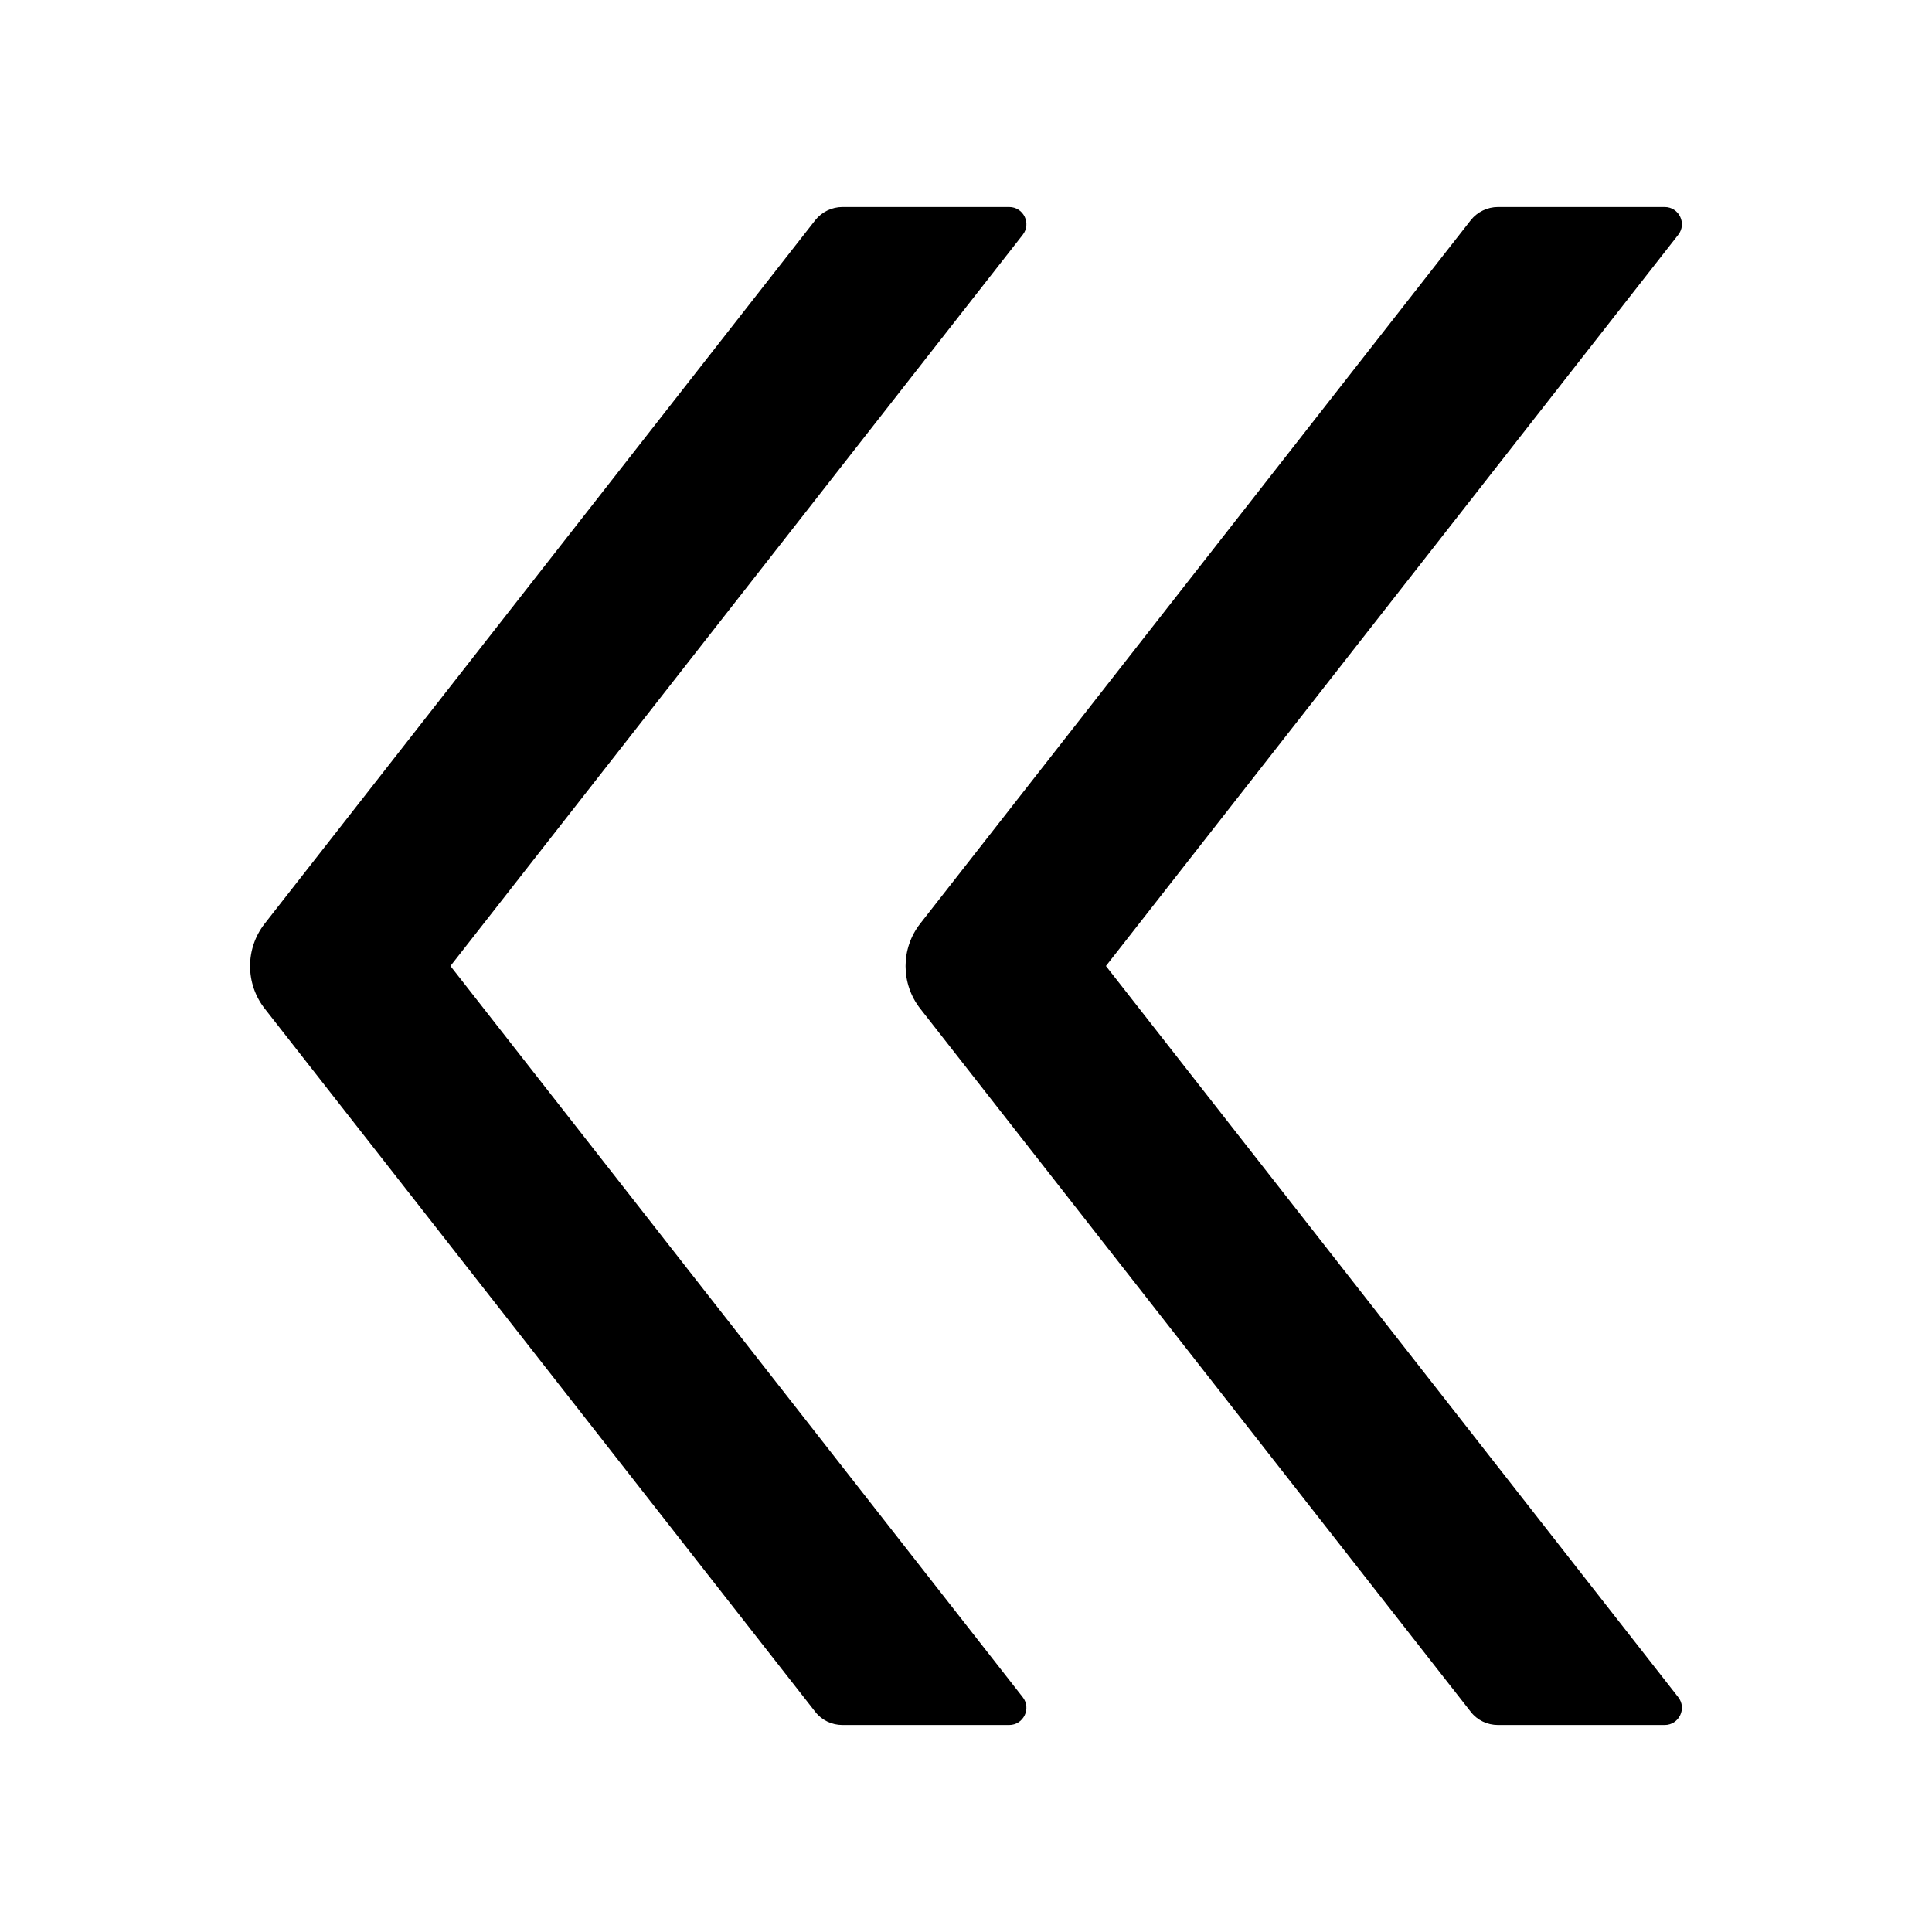
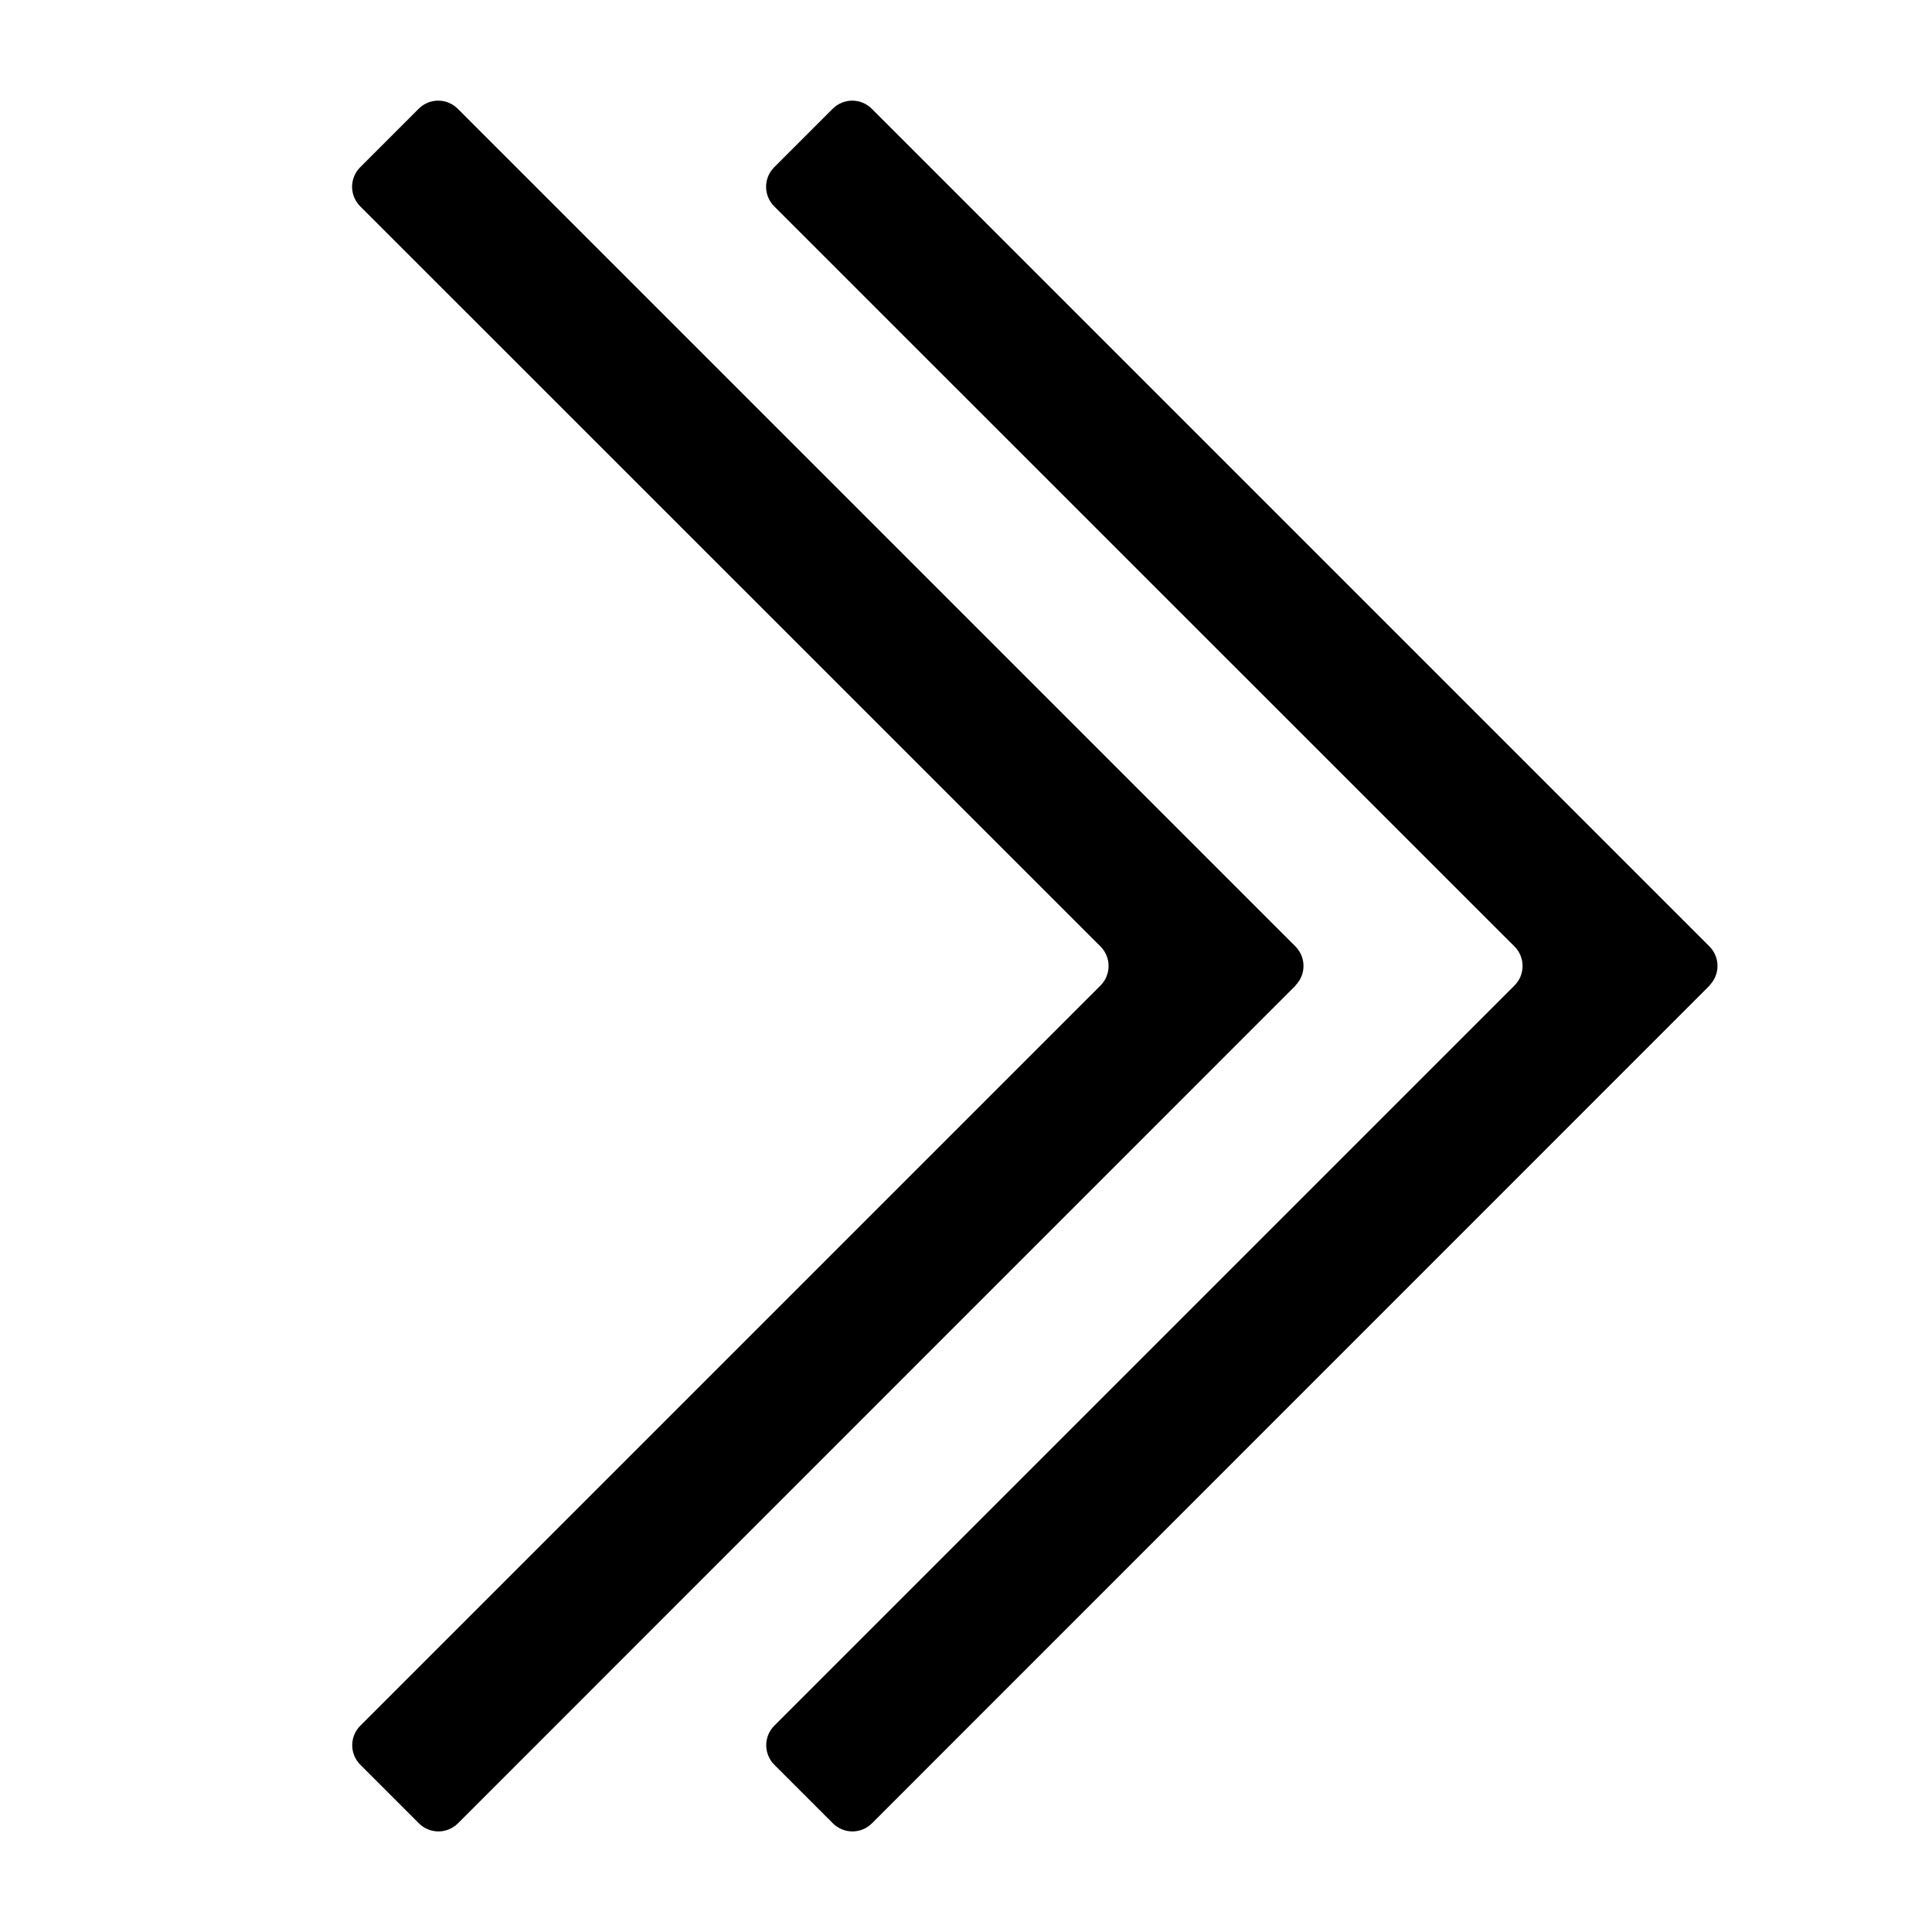
<svg viewBox="64 64 896 896">
-   <path d="m272.9 512 265.4-339.1c4.1-5.2.4-12.9-6.3-12.9h-77.3c-4.9 0-9.6 2.3-12.6 6.1L186.8 492.3a31.99 31.99 0 0 0 0 39.5l255.3 326.1c3 3.9 7.7 6.1 12.6 6.1H532c6.7 0 10.4-7.7 6.3-12.9L272.9 512zm304 0 265.4-339.1c4.1-5.2.4-12.9-6.3-12.9h-77.3c-4.9 0-9.6 2.3-12.6 6.1L490.8 492.3a31.99 31.99 0 0 0 0 39.5l255.3 326.1c3 3.9 7.7 6.1 12.6 6.1H836c6.7 0 10.4-7.7 6.3-12.9L576.9 512z" />
+   <path d="m856.896 521.024-388.48 388.544a12.8 12.8 0 0 1-18.176 0l-27.136-27.136a12.8 12.8 0 0 1 0-18.112L766.4 521.024a12.8 12.8 0 0 0 0-18.048L423.04 159.68a12.8 12.8 0 0 1 0-18.112l27.136-27.136a12.8 12.8 0 0 1 18.112 0l388.48 388.48a12.8 12.8 0 0 1 0 18.112zm-192 0-388.48 388.544a12.8 12.8 0 0 1-18.176 0l-27.136-27.136a12.8 12.8 0 0 1 0-18.112L574.4 521.024a12.8 12.8 0 0 0 0-18.048L231.04 159.68a12.8 12.8 0 0 1 0-18.112l27.136-27.136a12.8 12.8 0 0 1 18.112 0l388.48 388.48a12.8 12.8 0 0 1 0 18.112z" />
</svg>
